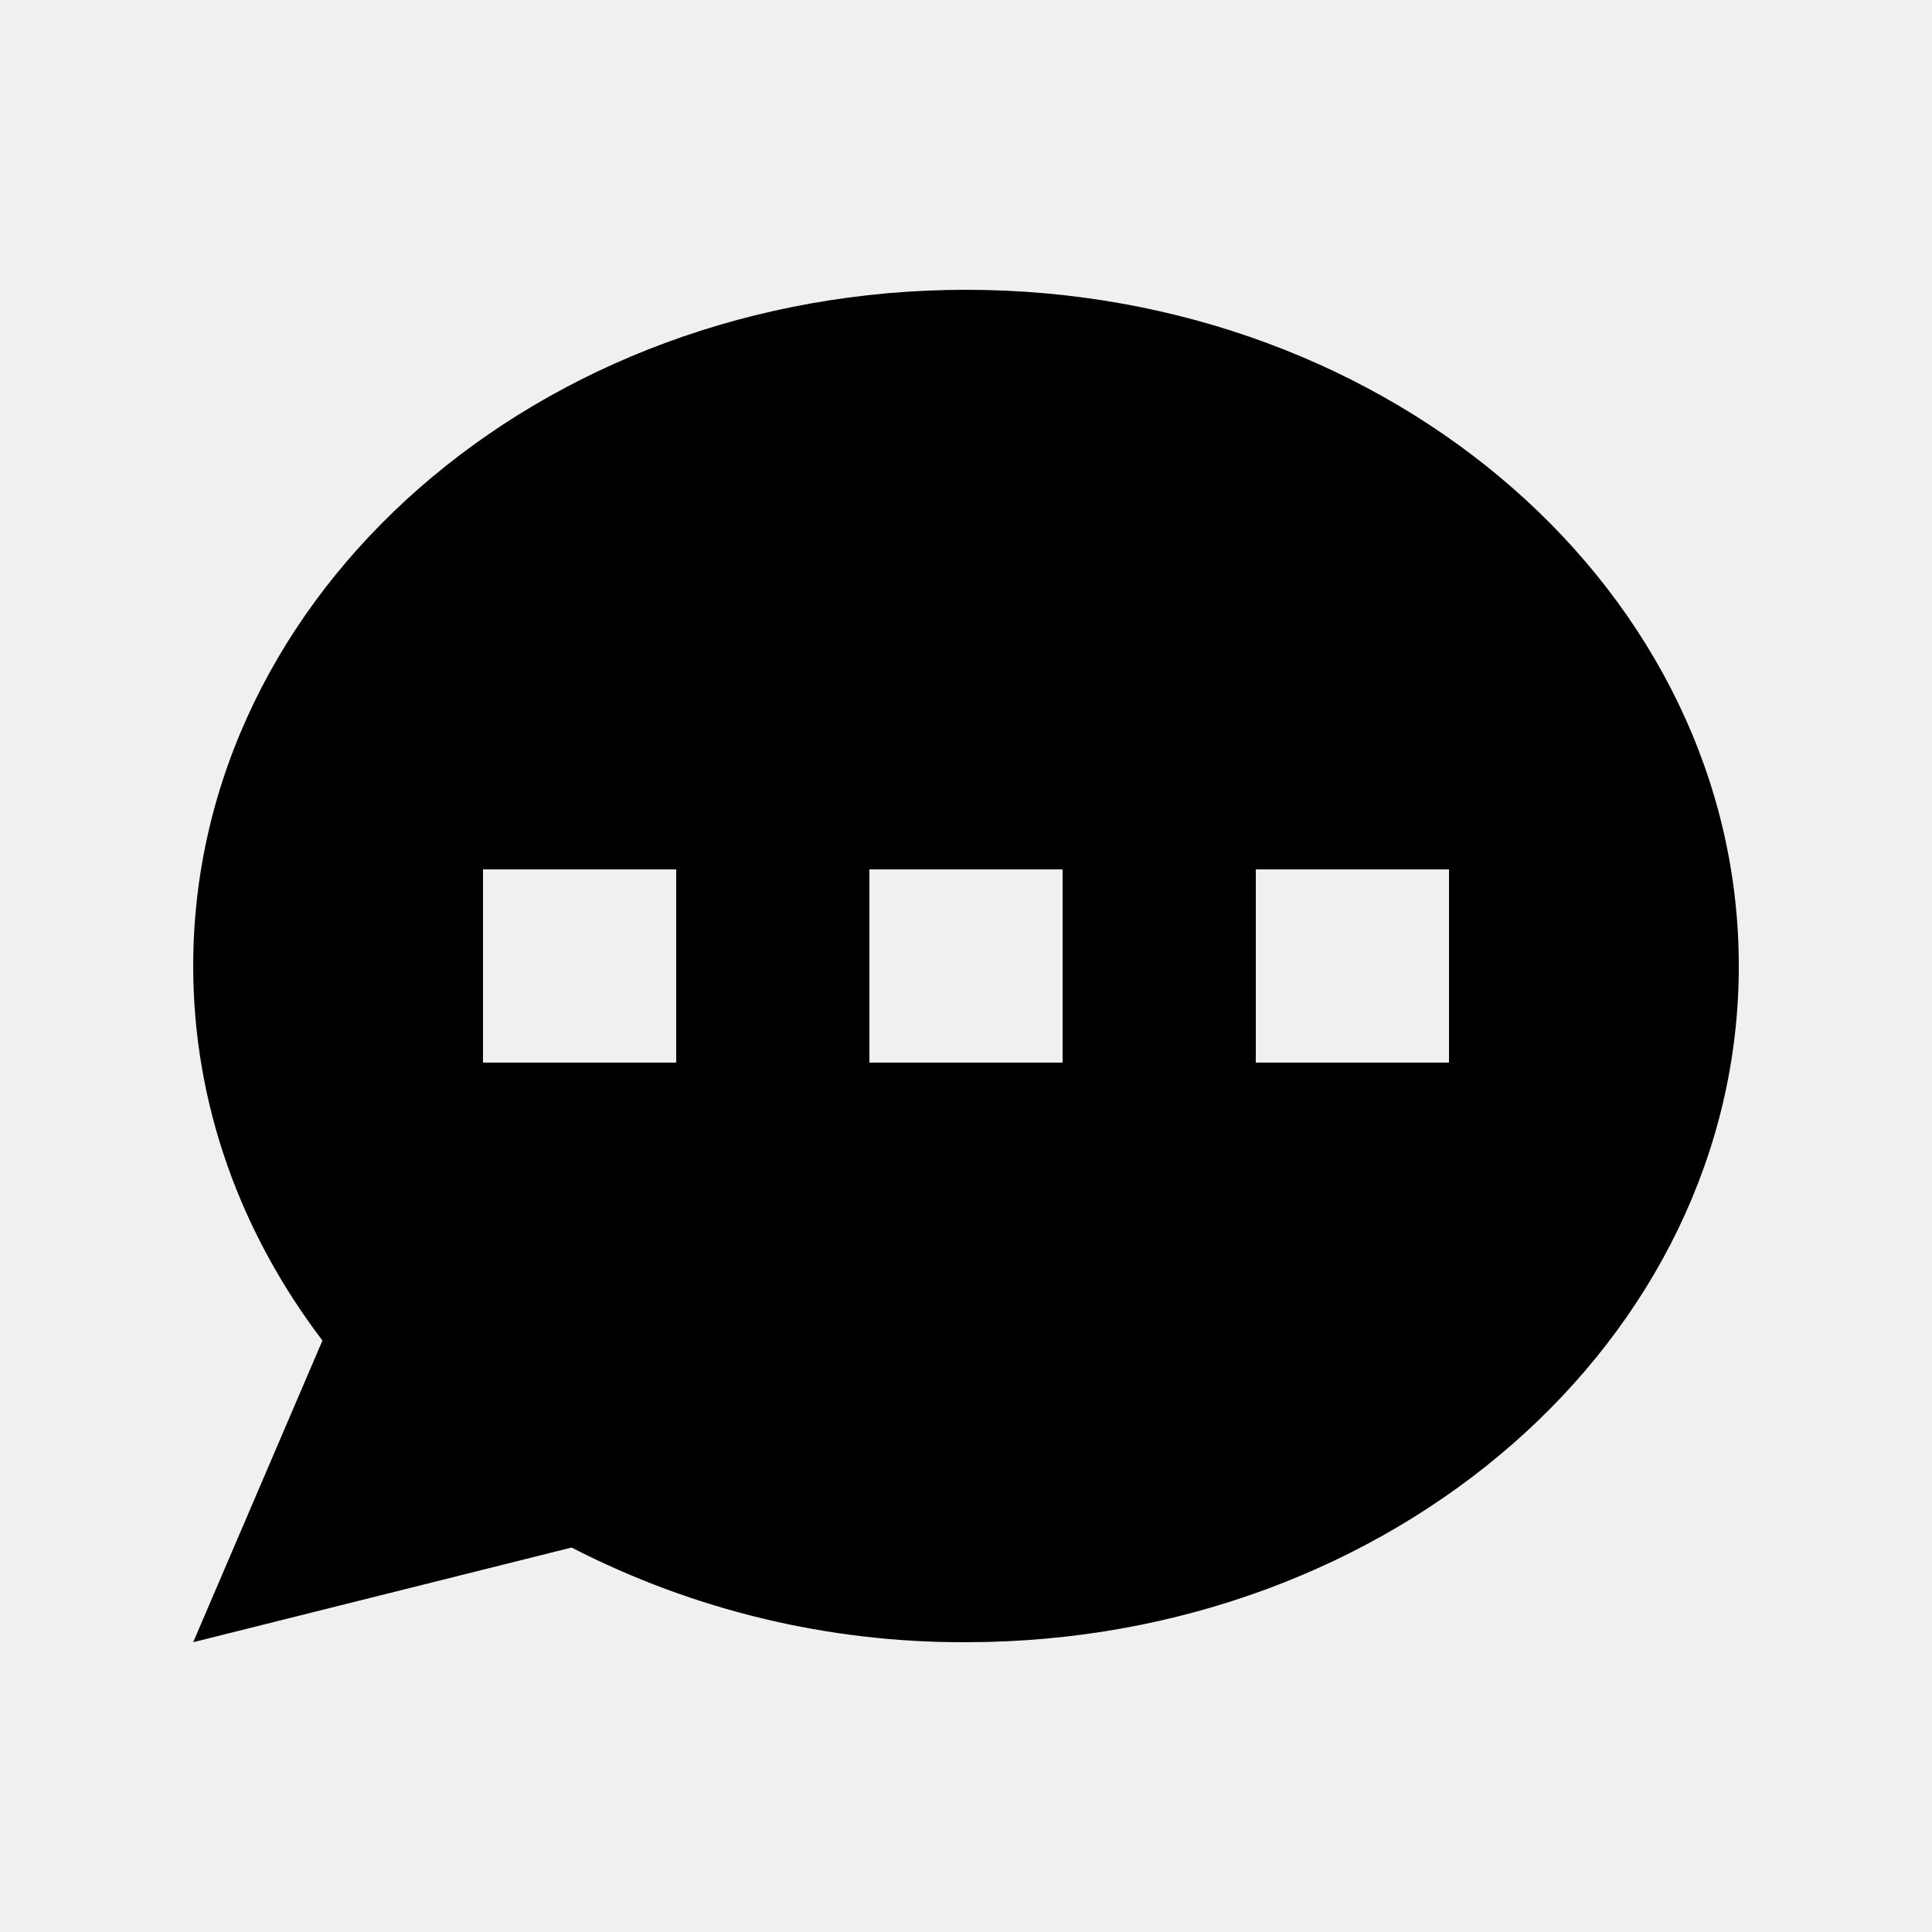
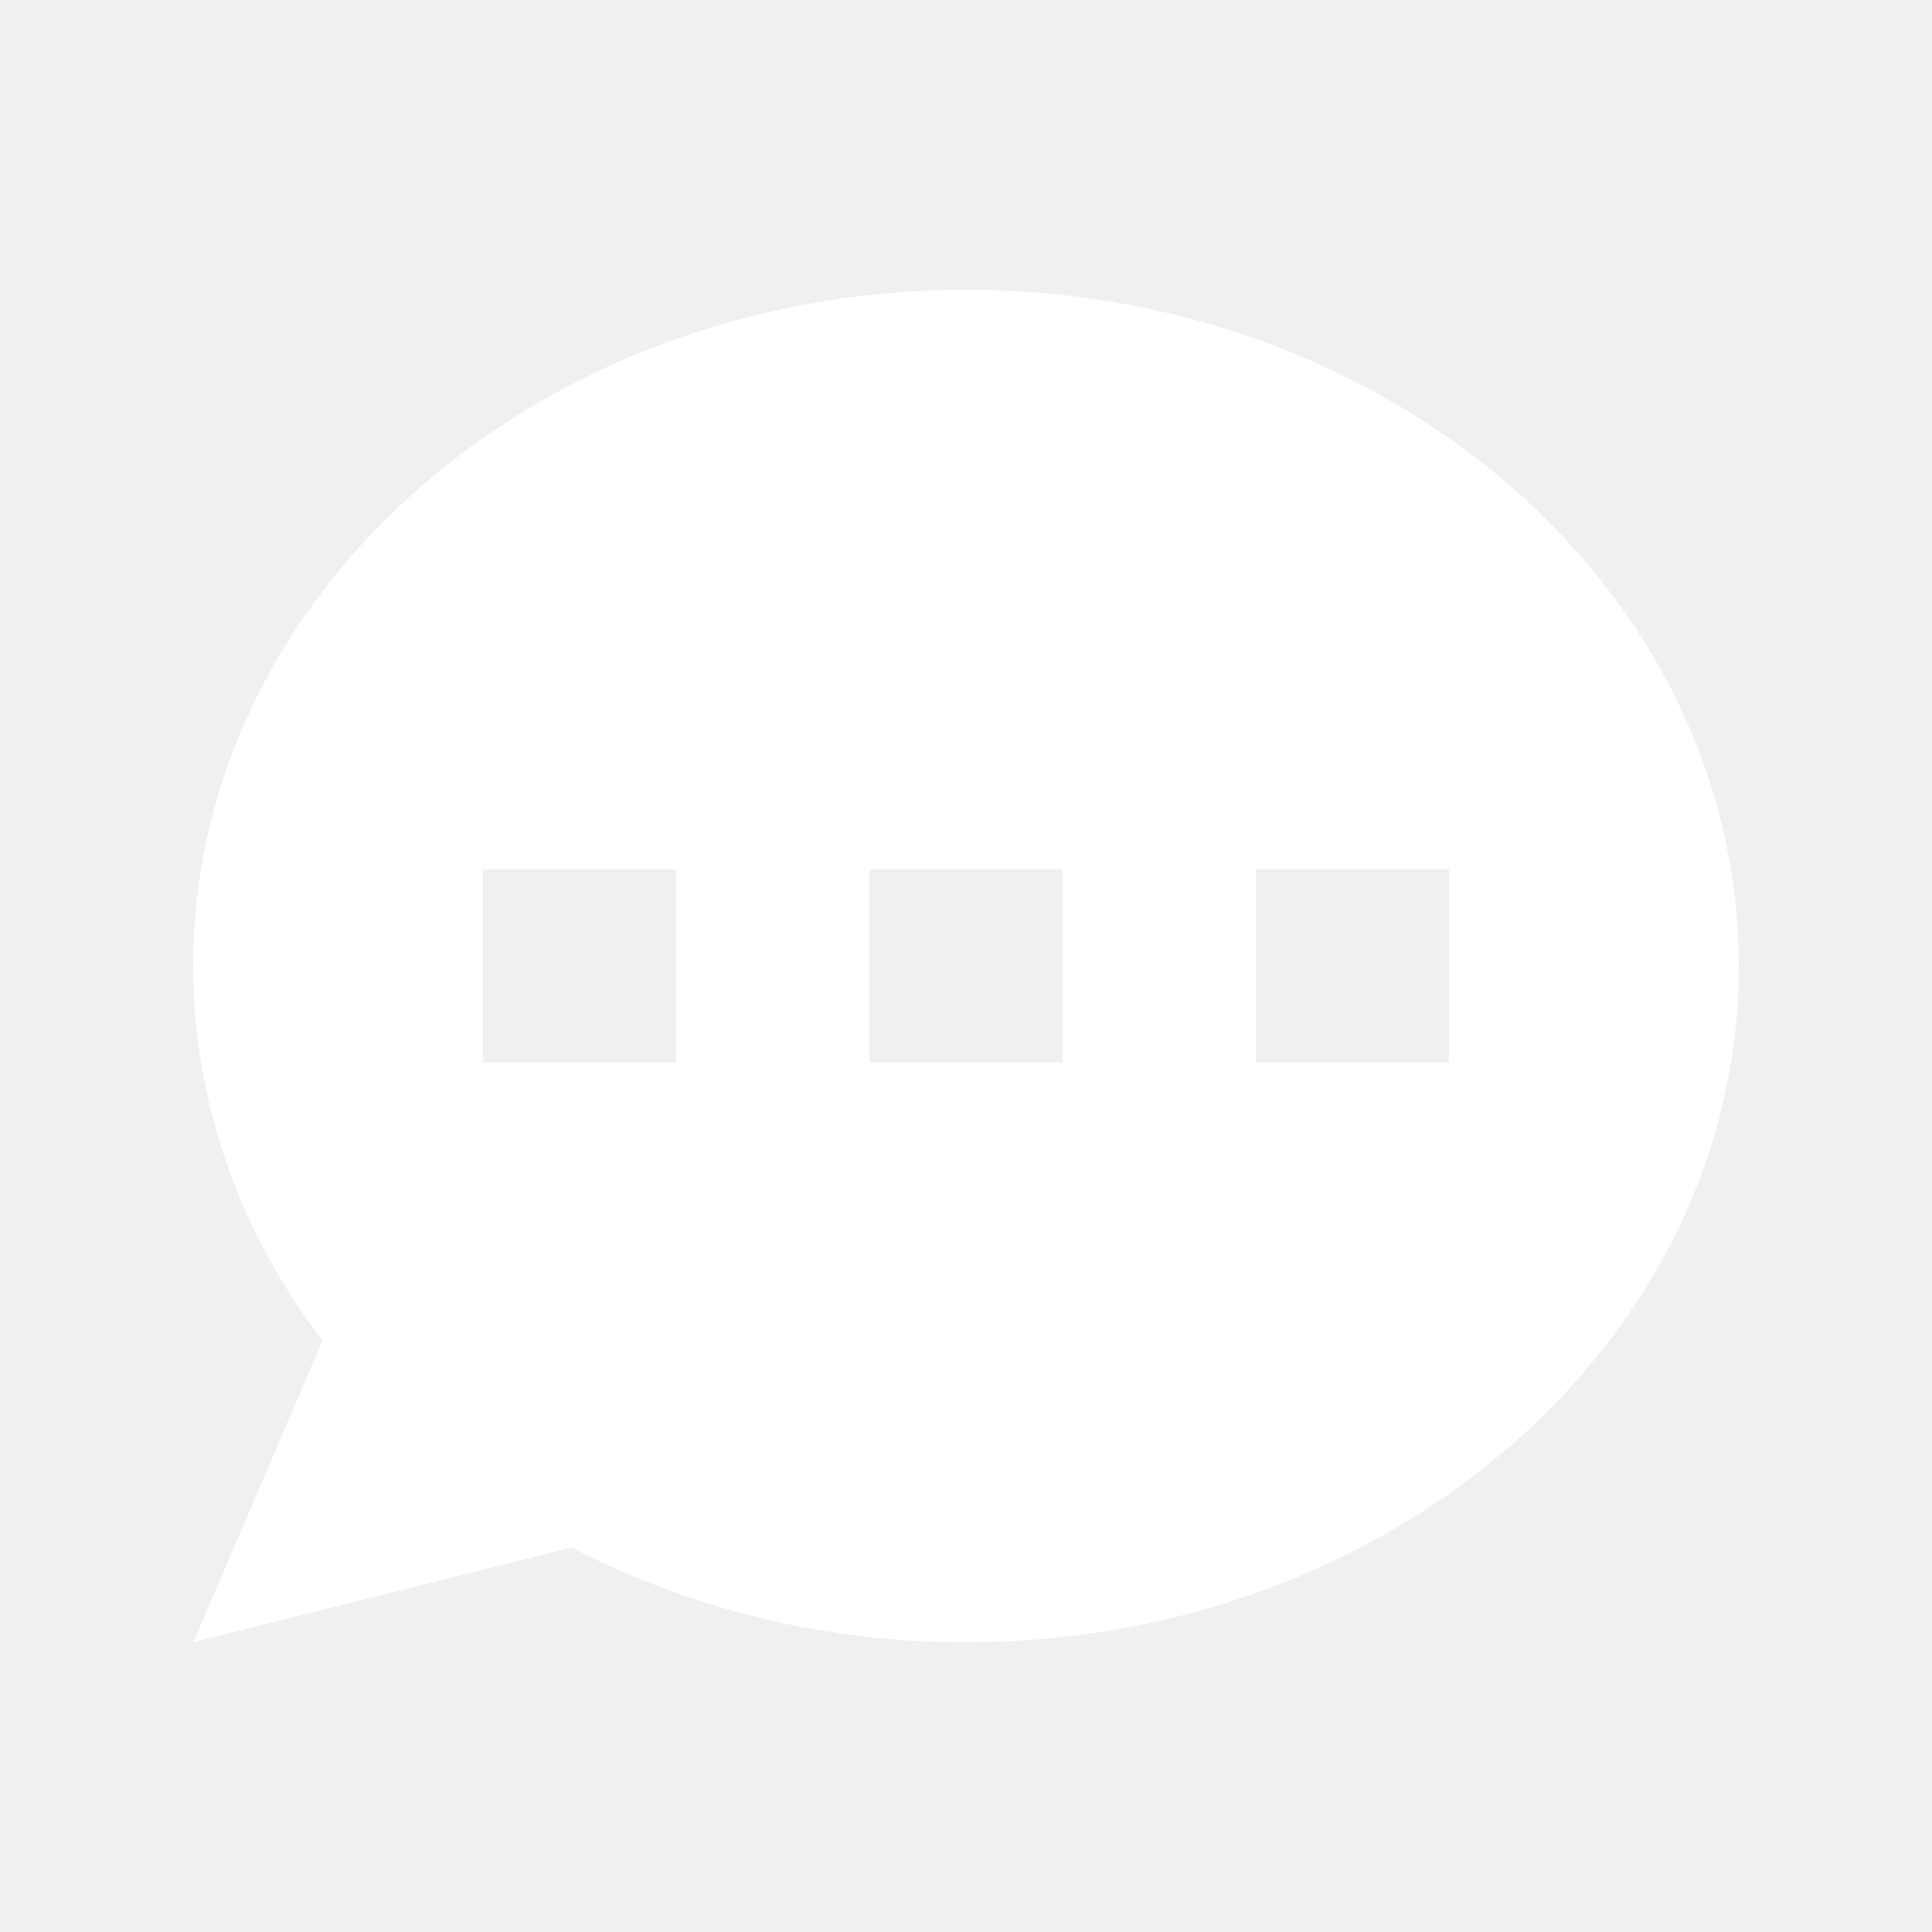
- <svg xmlns="http://www.w3.org/2000/svg" class="h-5 w-5" viewBox="0 0 20 20" fill="currentColor">
+ <svg xmlns="http://www.w3.org/2000/svg" class="h-5 w-5" viewBox="0 0 20 20" fill="#fff">
  <path fill-rule="evenodd" d="M18 10c0 3.866-3.582 7-8 7a8.841 8.841 0 01-4.083-.98L2 17l1.338-3.123C2.493 12.767 2 11.434 2 10c0-3.866 3.582-7 8-7s8 3.134 8 7zM7 9H5v2h2V9zm8 0h-2v2h2V9zM9 9h2v2H9V9z" clip-rule="evenodd" />
</svg>
